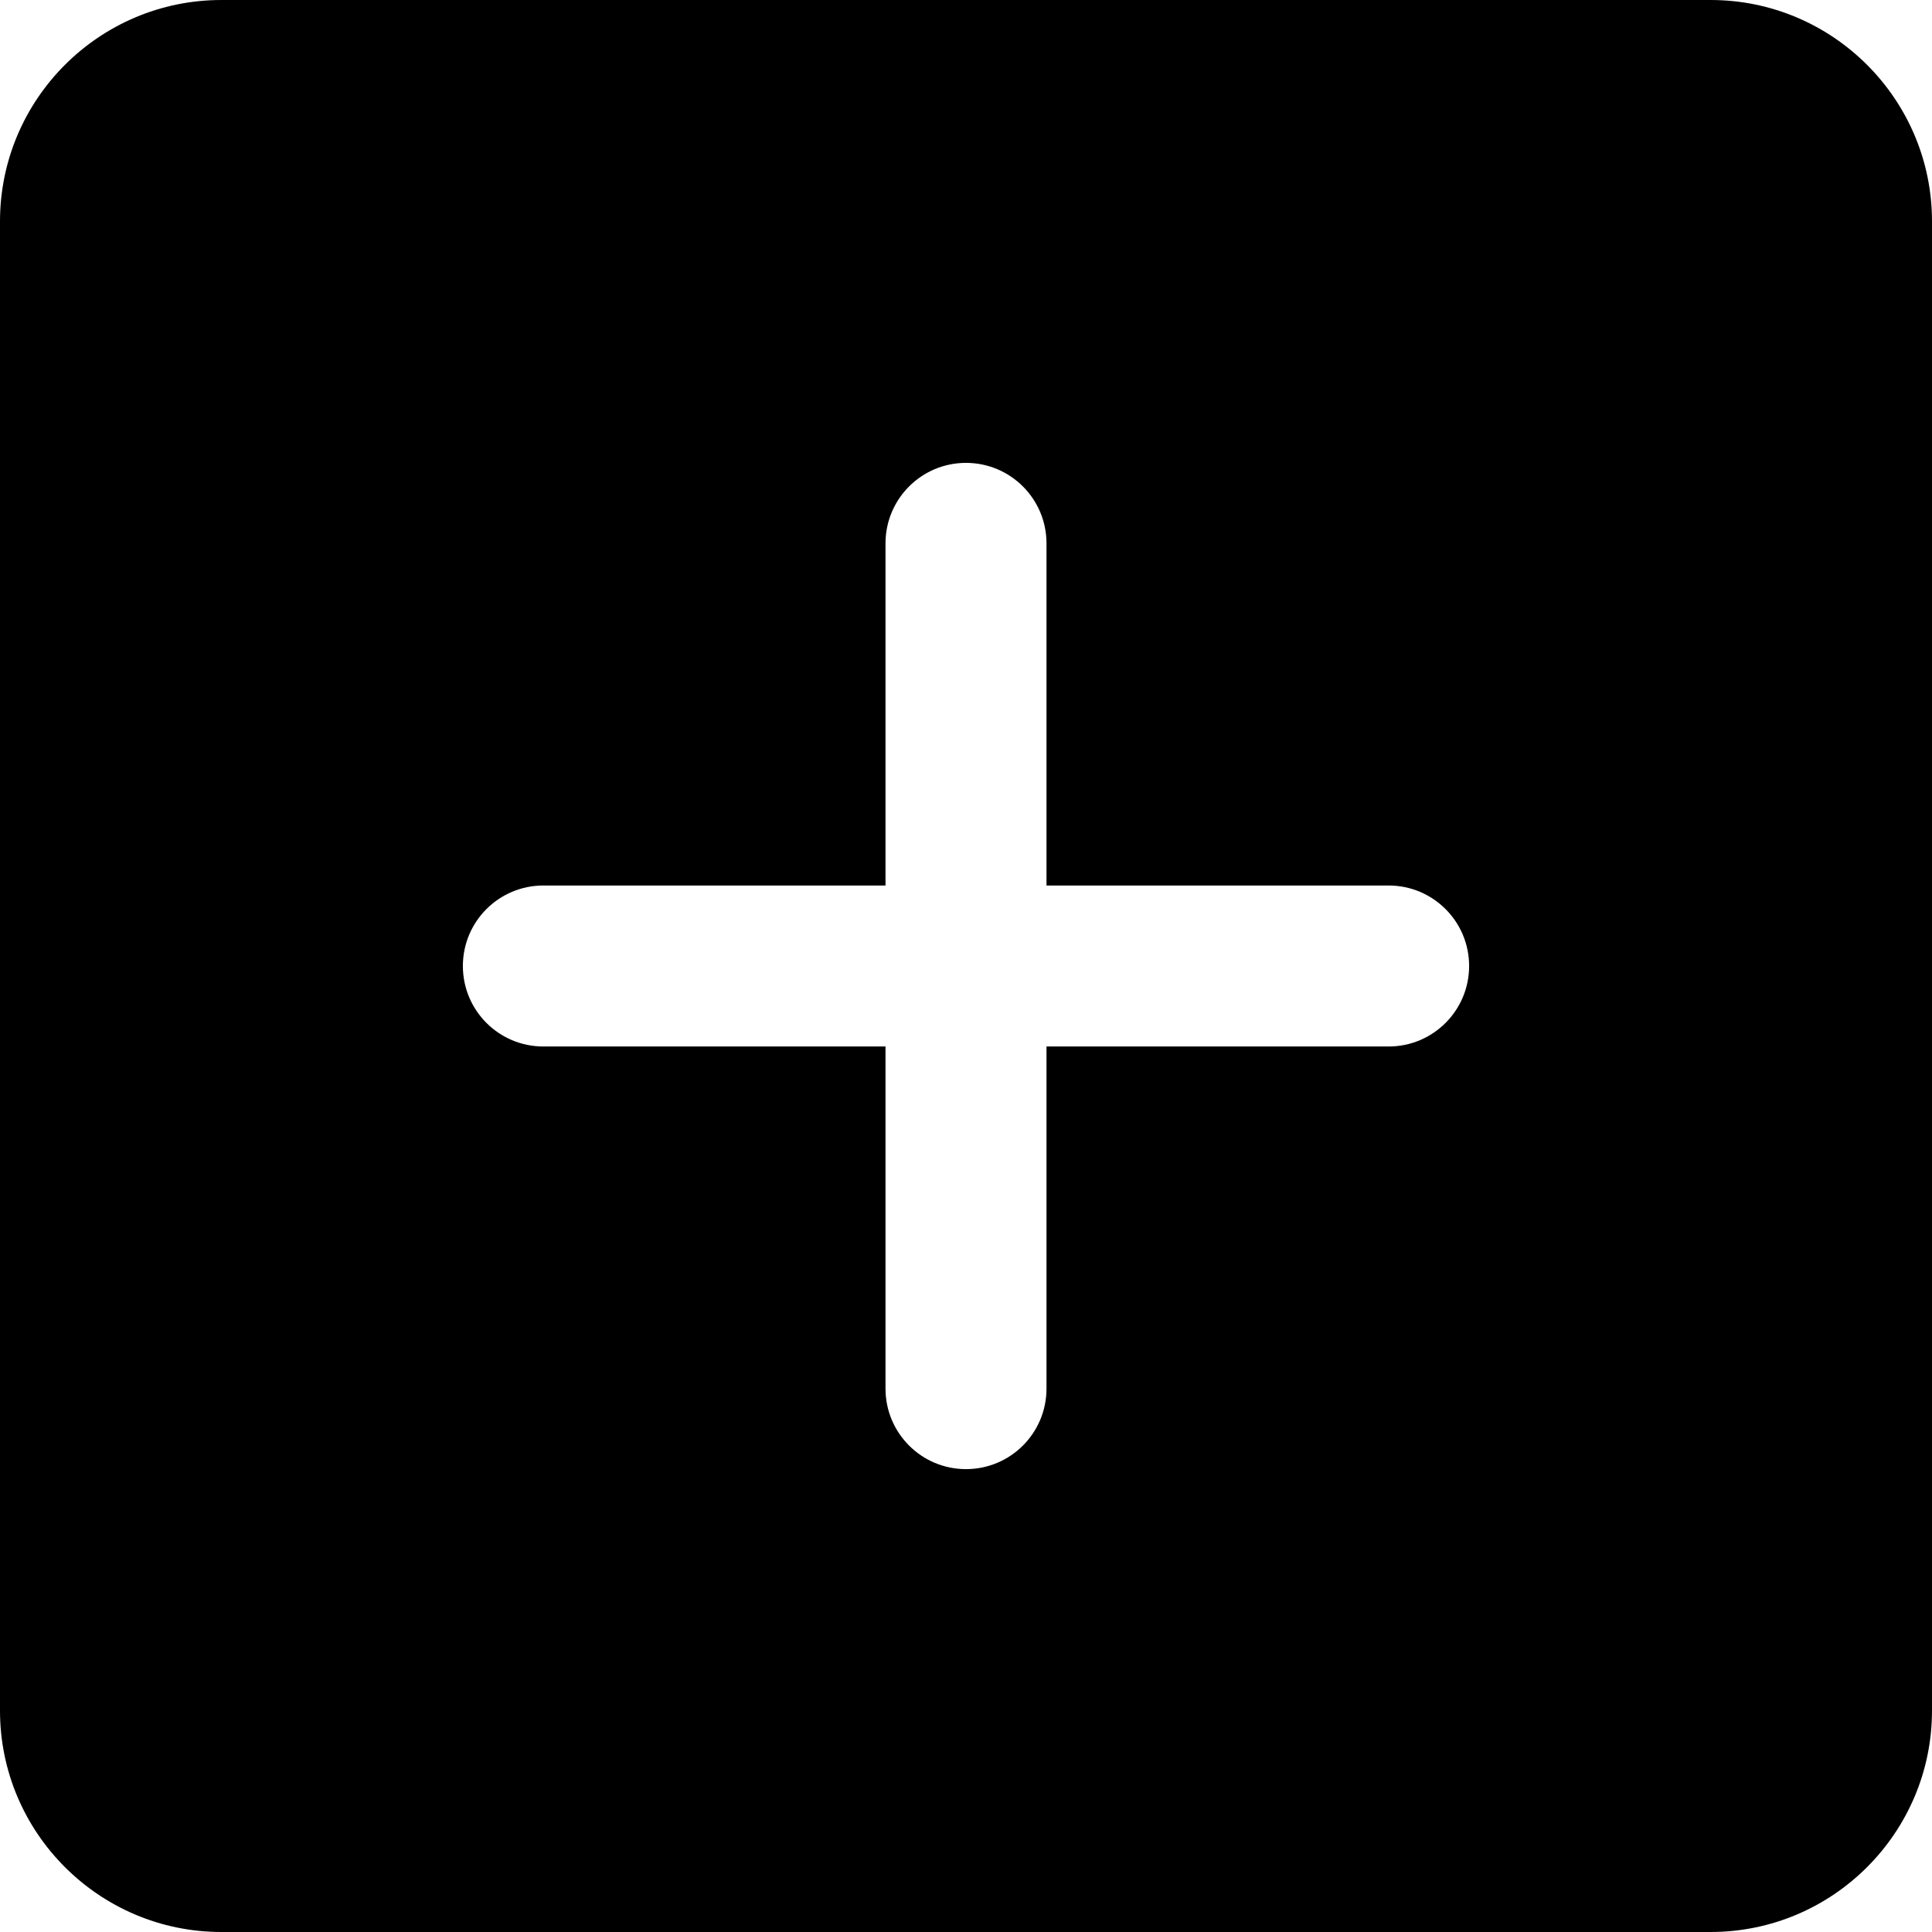
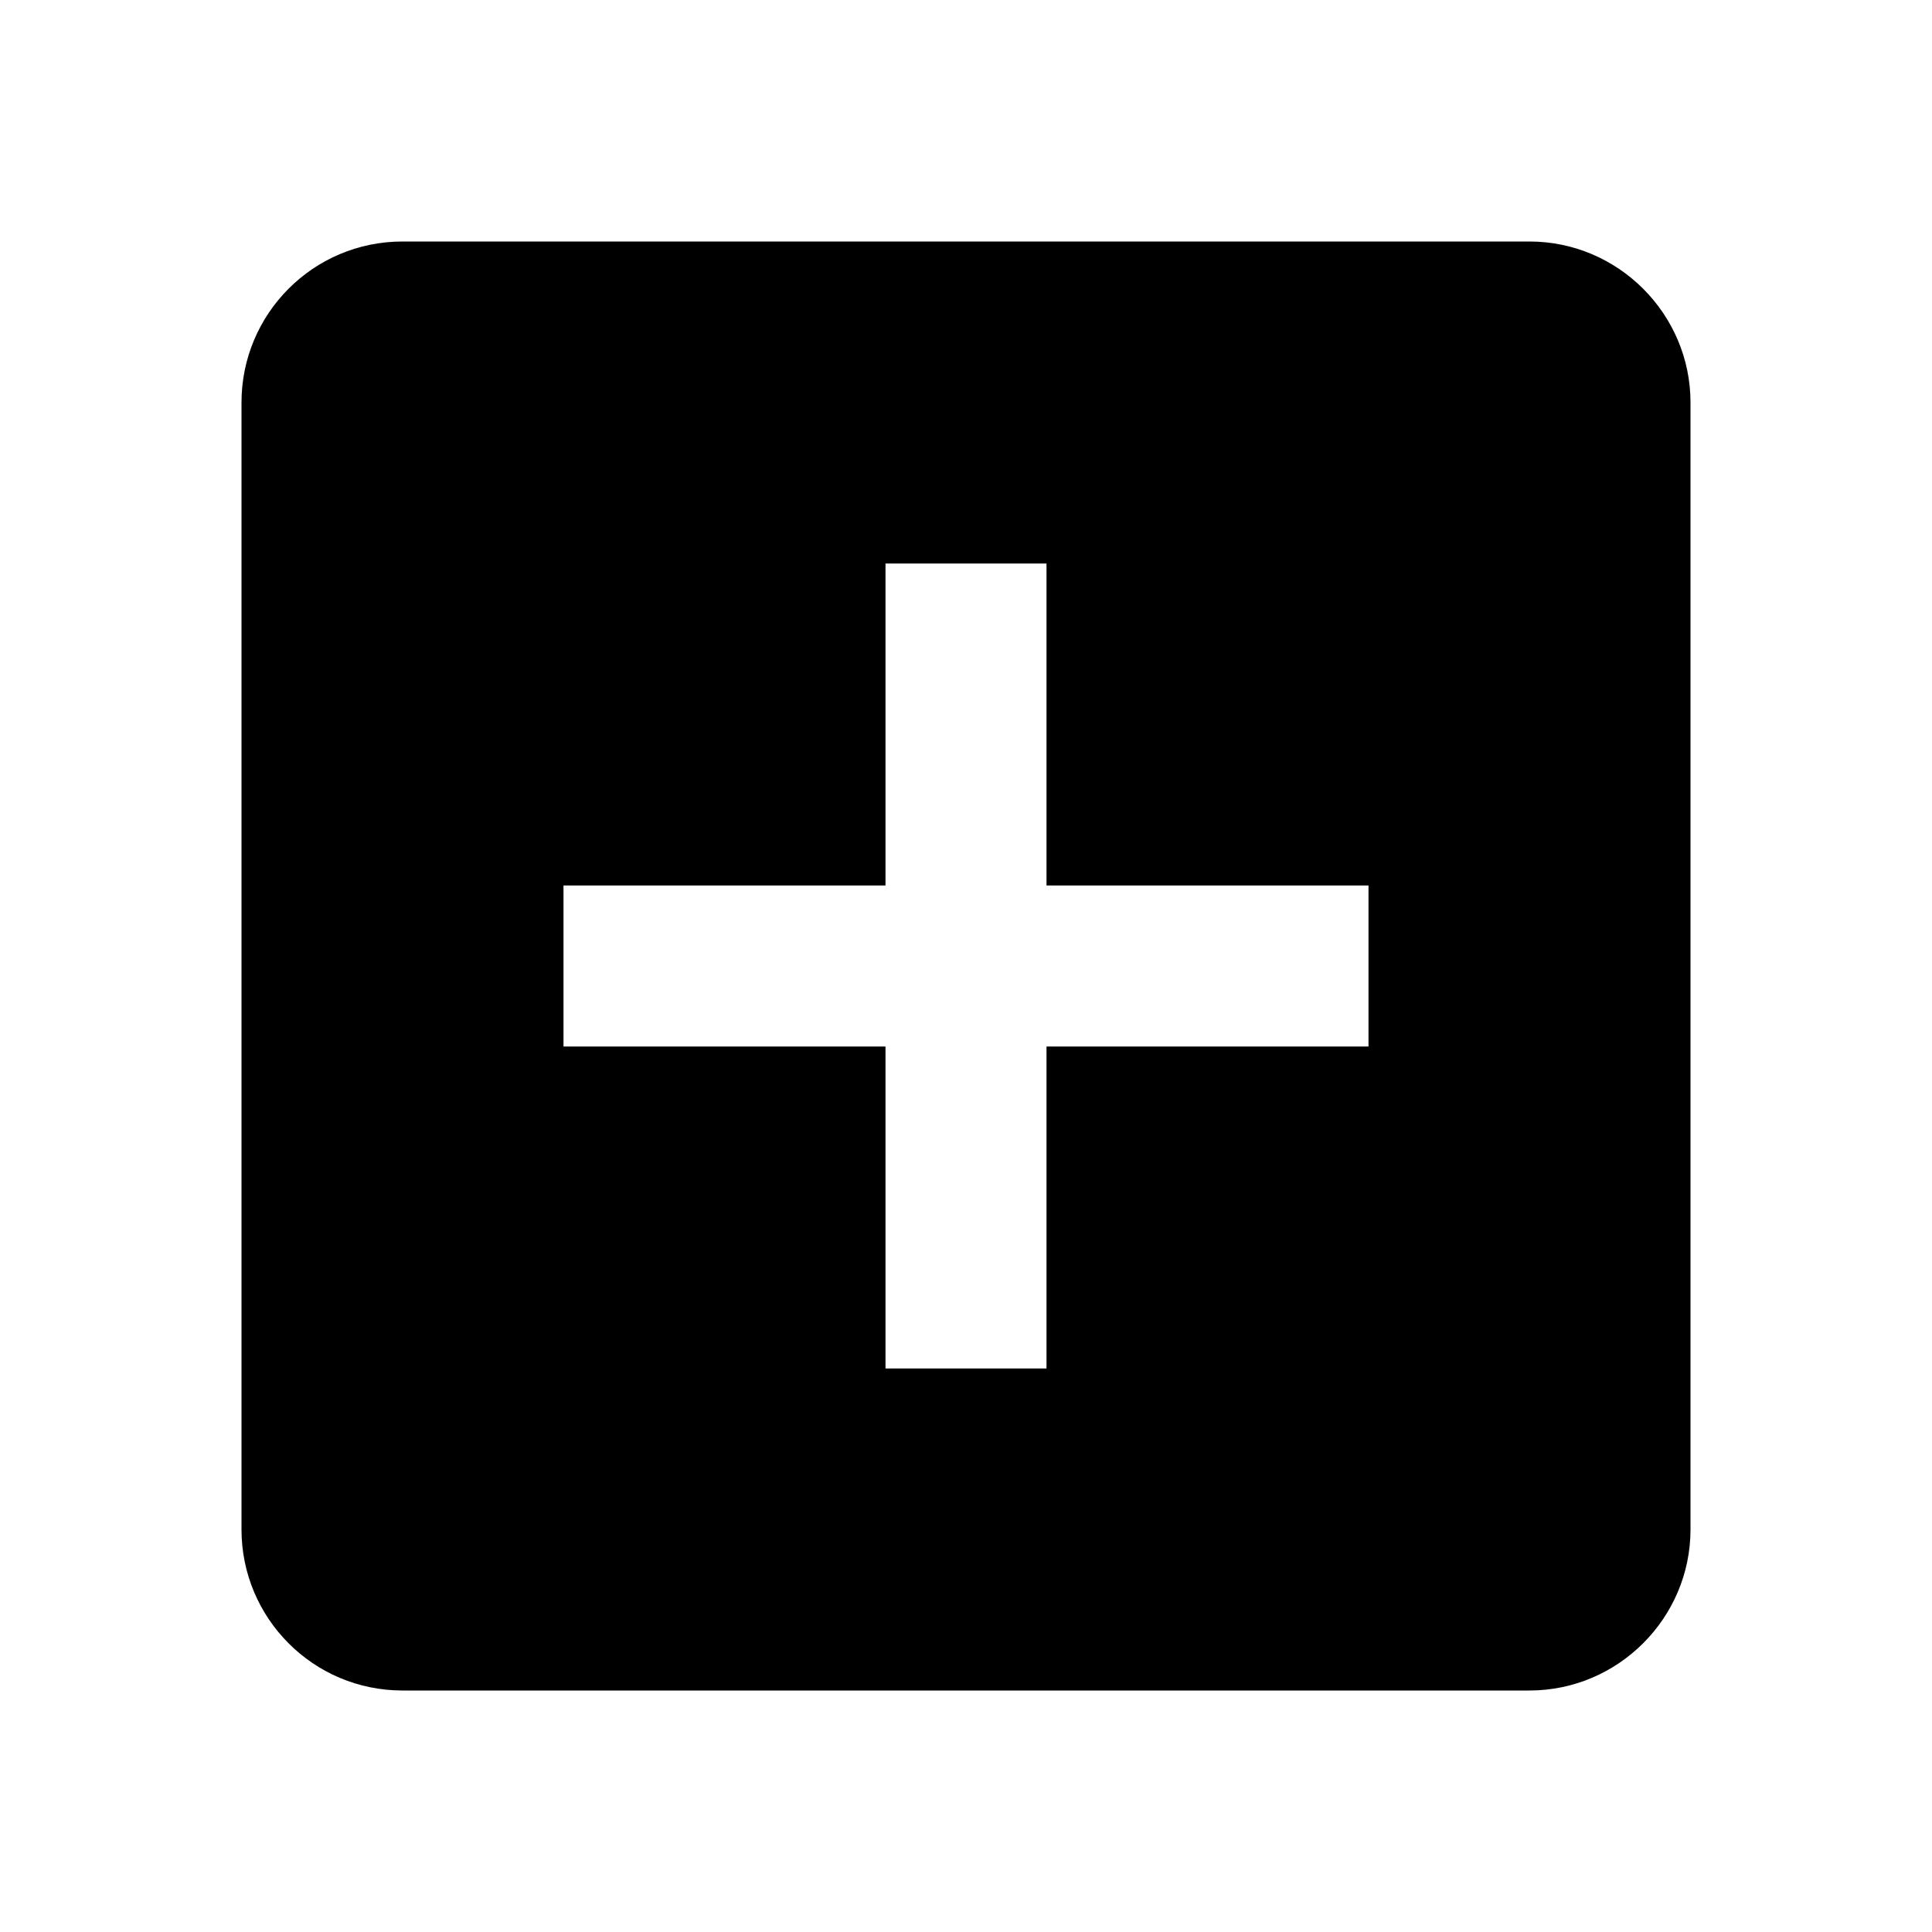
- <svg xmlns="http://www.w3.org/2000/svg" height="512pt" viewBox="0 0 512 512" width="512pt">
-   <path d="m453.332 0h-394.664c-32.363 0-58.668 26.305-58.668 58.668v394.664c0 32.363 26.305 58.668 58.668 58.668h394.664c32.363 0 58.668-26.305 58.668-58.668v-394.664c0-32.363-26.305-58.668-58.668-58.668zm-85.332 277.332h-90.668v90.668c0 11.777-9.535 21.332-21.332 21.332s-21.332-9.555-21.332-21.332v-90.668h-90.668c-11.797 0-21.332-9.555-21.332-21.332s9.535-21.332 21.332-21.332h90.668v-90.668c0-11.777 9.535-21.332 21.332-21.332s21.332 9.555 21.332 21.332v90.668h90.668c11.797 0 21.332 9.555 21.332 21.332s-9.535 21.332-21.332 21.332zm0 0" />
+ <svg xmlns="http://www.w3.org/2000/svg" height="24px" viewBox="0 0 24 24" width="24px" fill="#000000">
+   <path d="M0 0h24v24H0z" fill="none" />
+   <path d="M19 3H5c-1.11 0-2 .9-2 2v14c0 1.1.89 2 2 2h14c1.1 0 2-.9 2-2V5c0-1.1-.9-2-2-2zm-2 10h-4v4h-2v-4H7v-2h4V7h2v4h4v2z" />
</svg>
